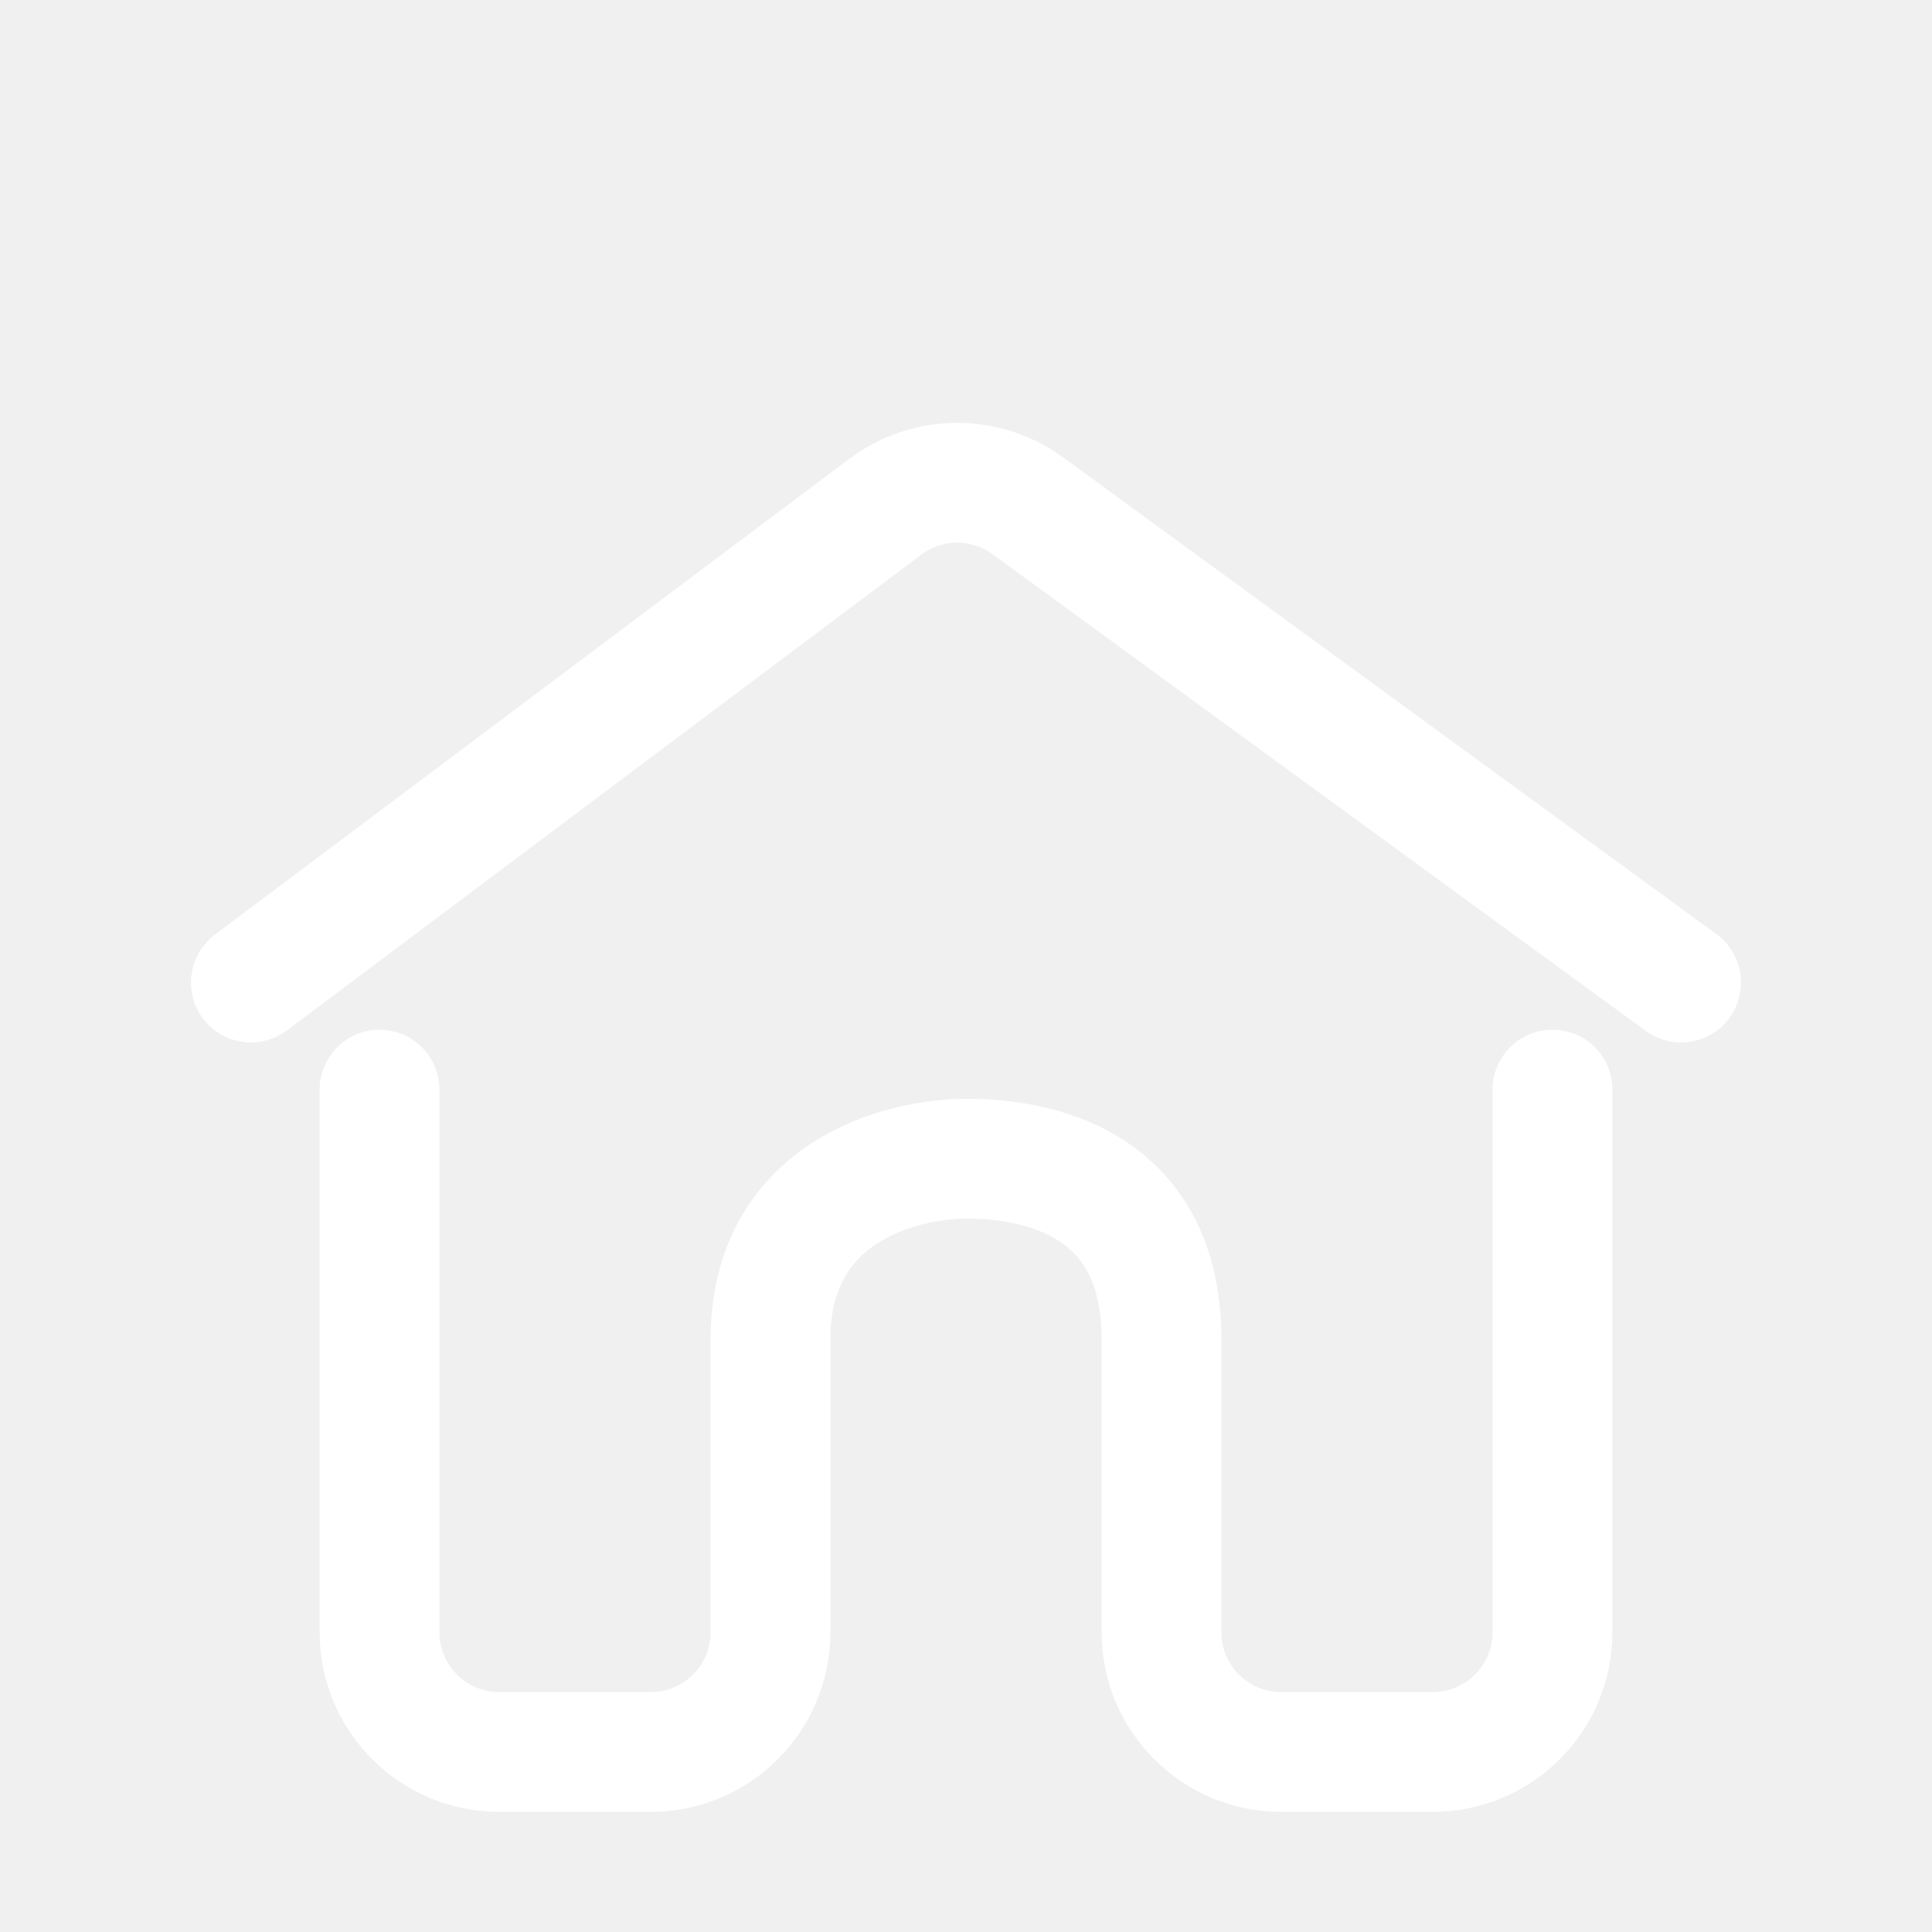
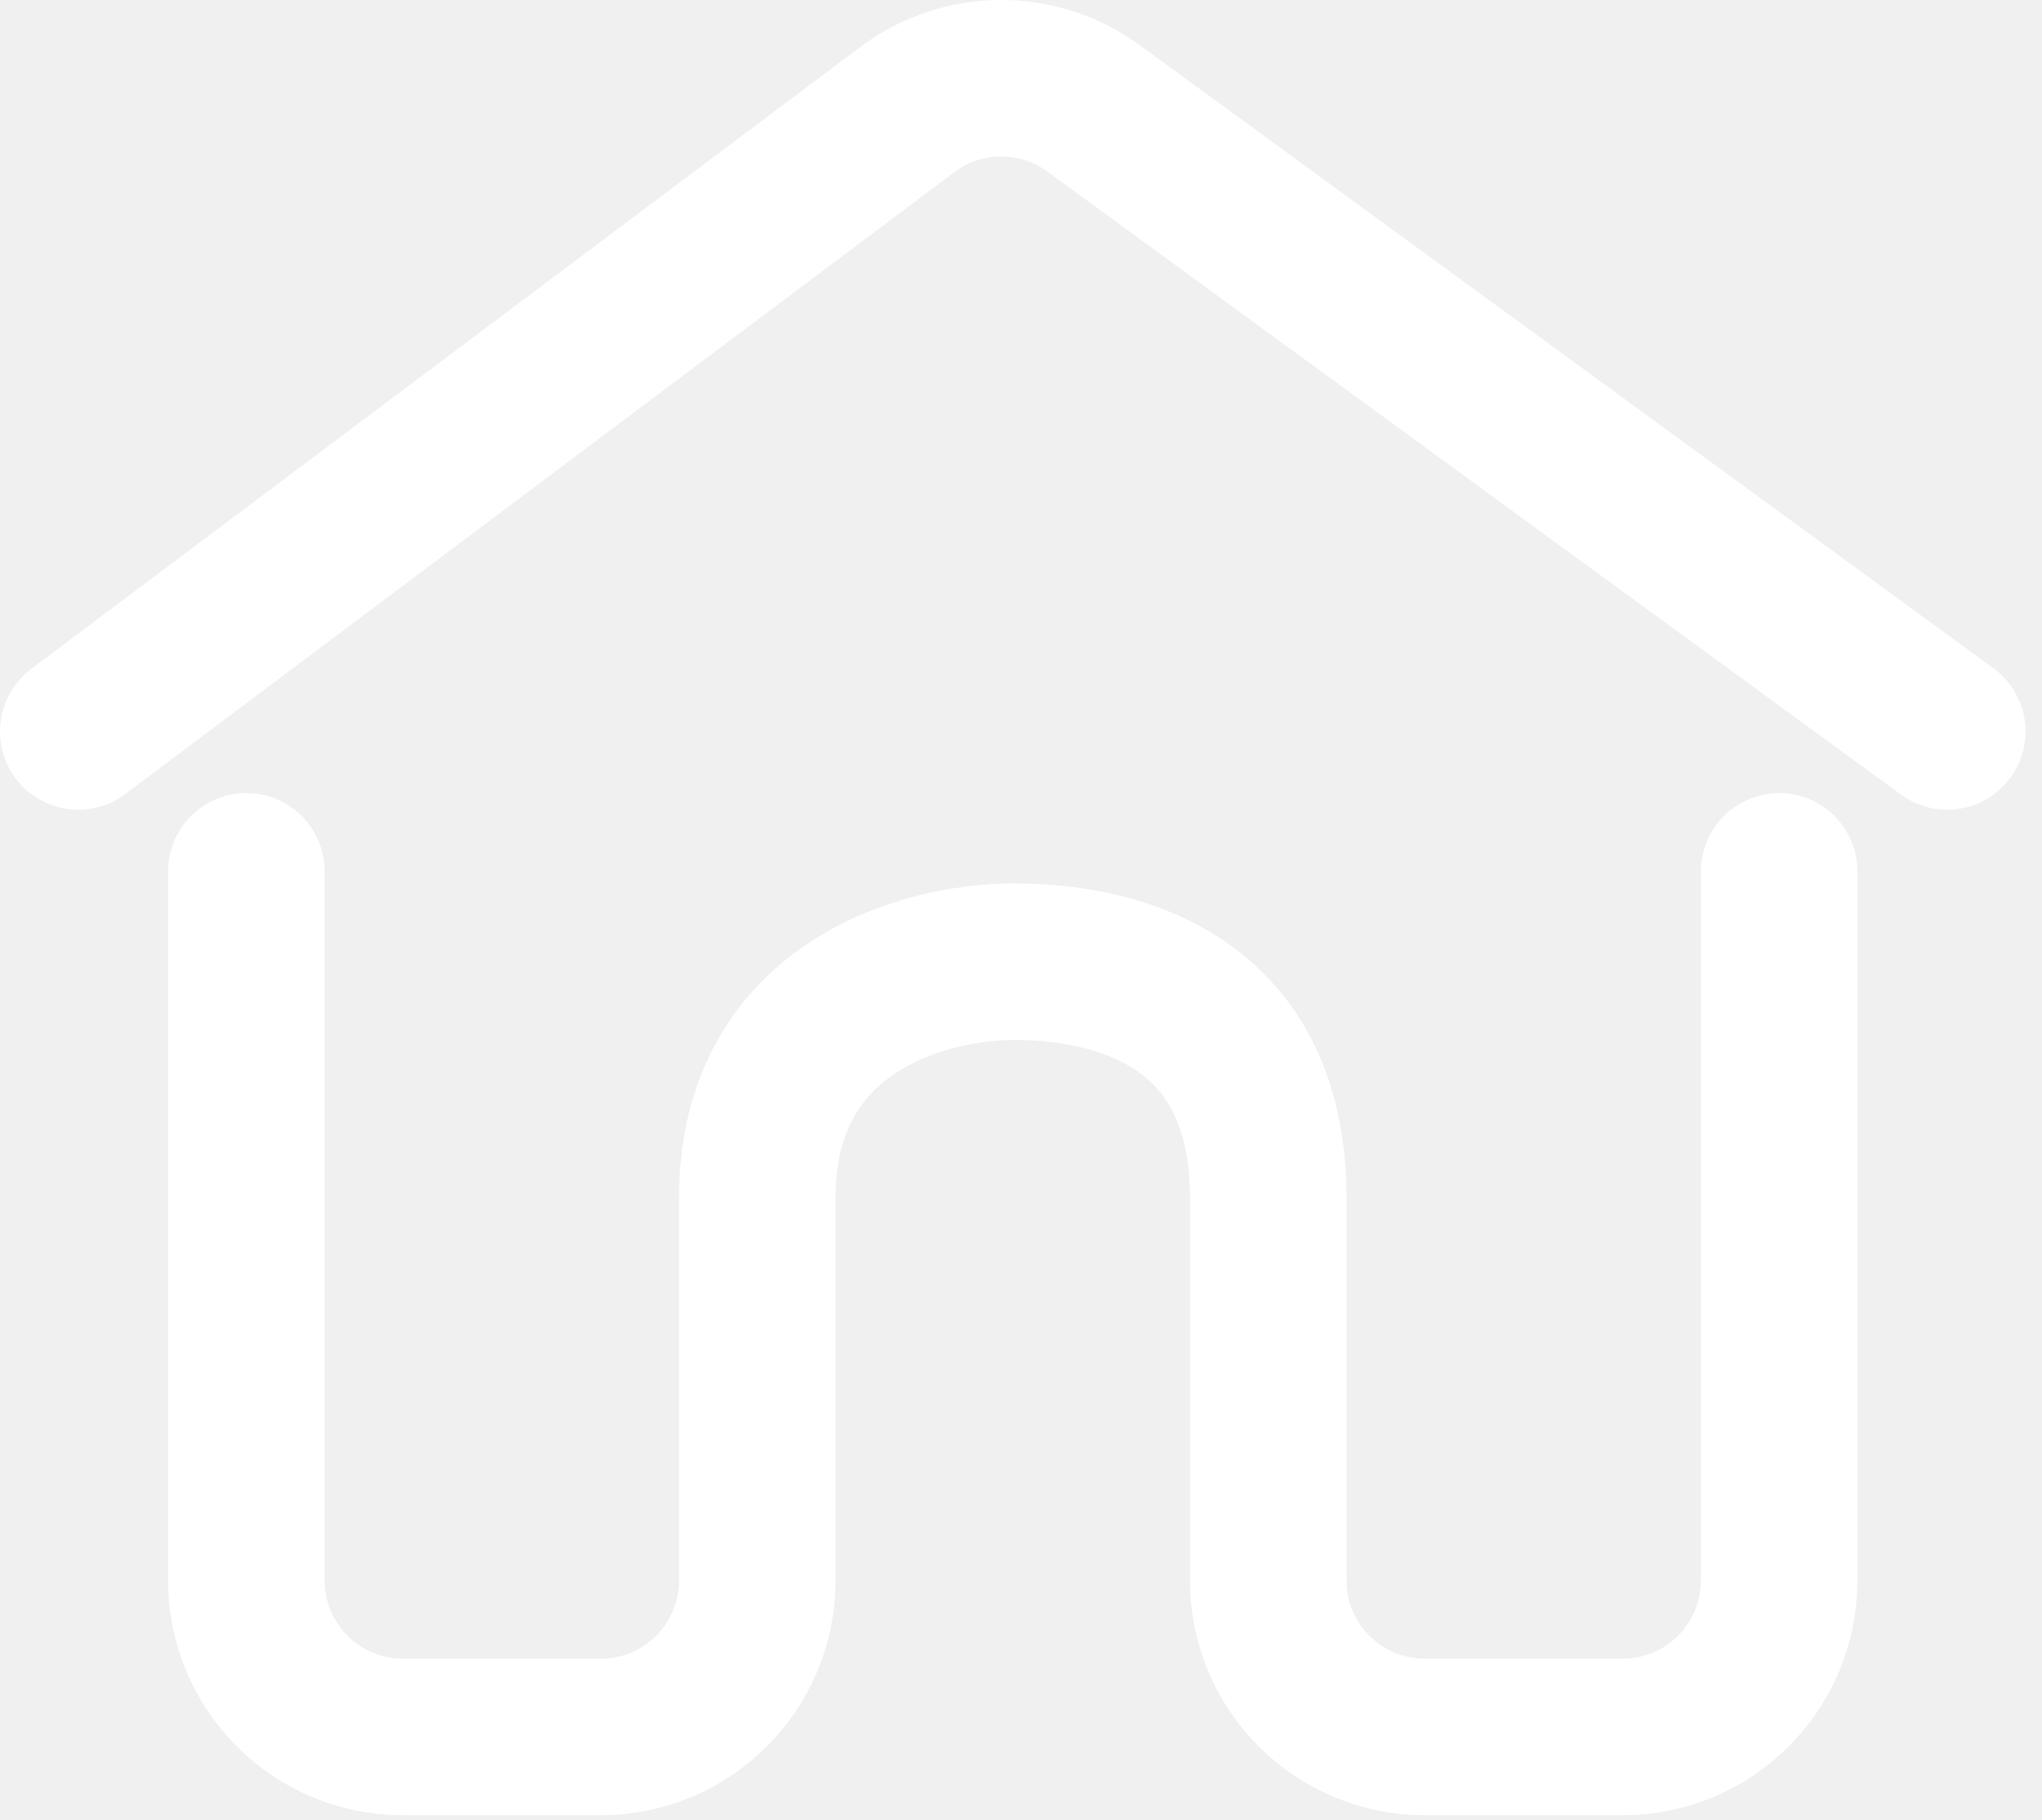
- <svg xmlns="http://www.w3.org/2000/svg" width="136" height="136" viewBox="0 0 136 136" fill="none">
-   <path d="M17.66 69.165L62.32 35.67C65.285 33.446 69.355 33.419 72.35 35.604L118.34 69.165" stroke="white" stroke-width="8.432" stroke-linecap="round" />
-   <path d="M26.715 76.701V114.895C26.715 119.552 30.49 123.327 35.147 123.327H45.806C50.463 123.327 54.238 119.553 54.238 114.896C54.238 108.591 54.238 100.092 54.238 94.28C54.238 83.978 63.271 81.567 68.061 81.567C72.851 81.567 81.762 83.105 81.762 94.28C81.762 100.49 81.762 108.768 81.762 114.898C81.762 119.555 85.537 123.327 90.194 123.327H100.854C105.51 123.327 109.286 119.552 109.286 114.895V76.701" stroke="white" stroke-width="8.432" stroke-linecap="round" />
+ <svg xmlns="http://www.w3.org/2000/svg" width="110" height="98" viewBox="0 0 110 98" fill="none">
+   <path d="M4.216 39.398L48.876 5.902C51.842 3.678 55.912 3.651 58.906 5.836L104.897 39.398" stroke="white" stroke-width="8.432" stroke-linecap="round" />
+   <path d="M13.271 46.934V85.127C13.271 89.784 17.047 93.559 21.703 93.559H32.363C37.02 93.559 40.795 89.785 40.795 85.128C40.795 78.824 40.795 70.325 40.795 64.513C40.795 54.211 49.827 51.8 54.617 51.8C59.408 51.8 68.319 53.337 68.319 64.513C68.319 70.722 68.319 79.001 68.319 85.13C68.319 89.787 72.094 93.559 76.751 93.559H87.41C92.067 93.559 95.842 89.784 95.842 85.127V46.934" stroke="white" stroke-width="8.432" stroke-linecap="round" />
</svg>
